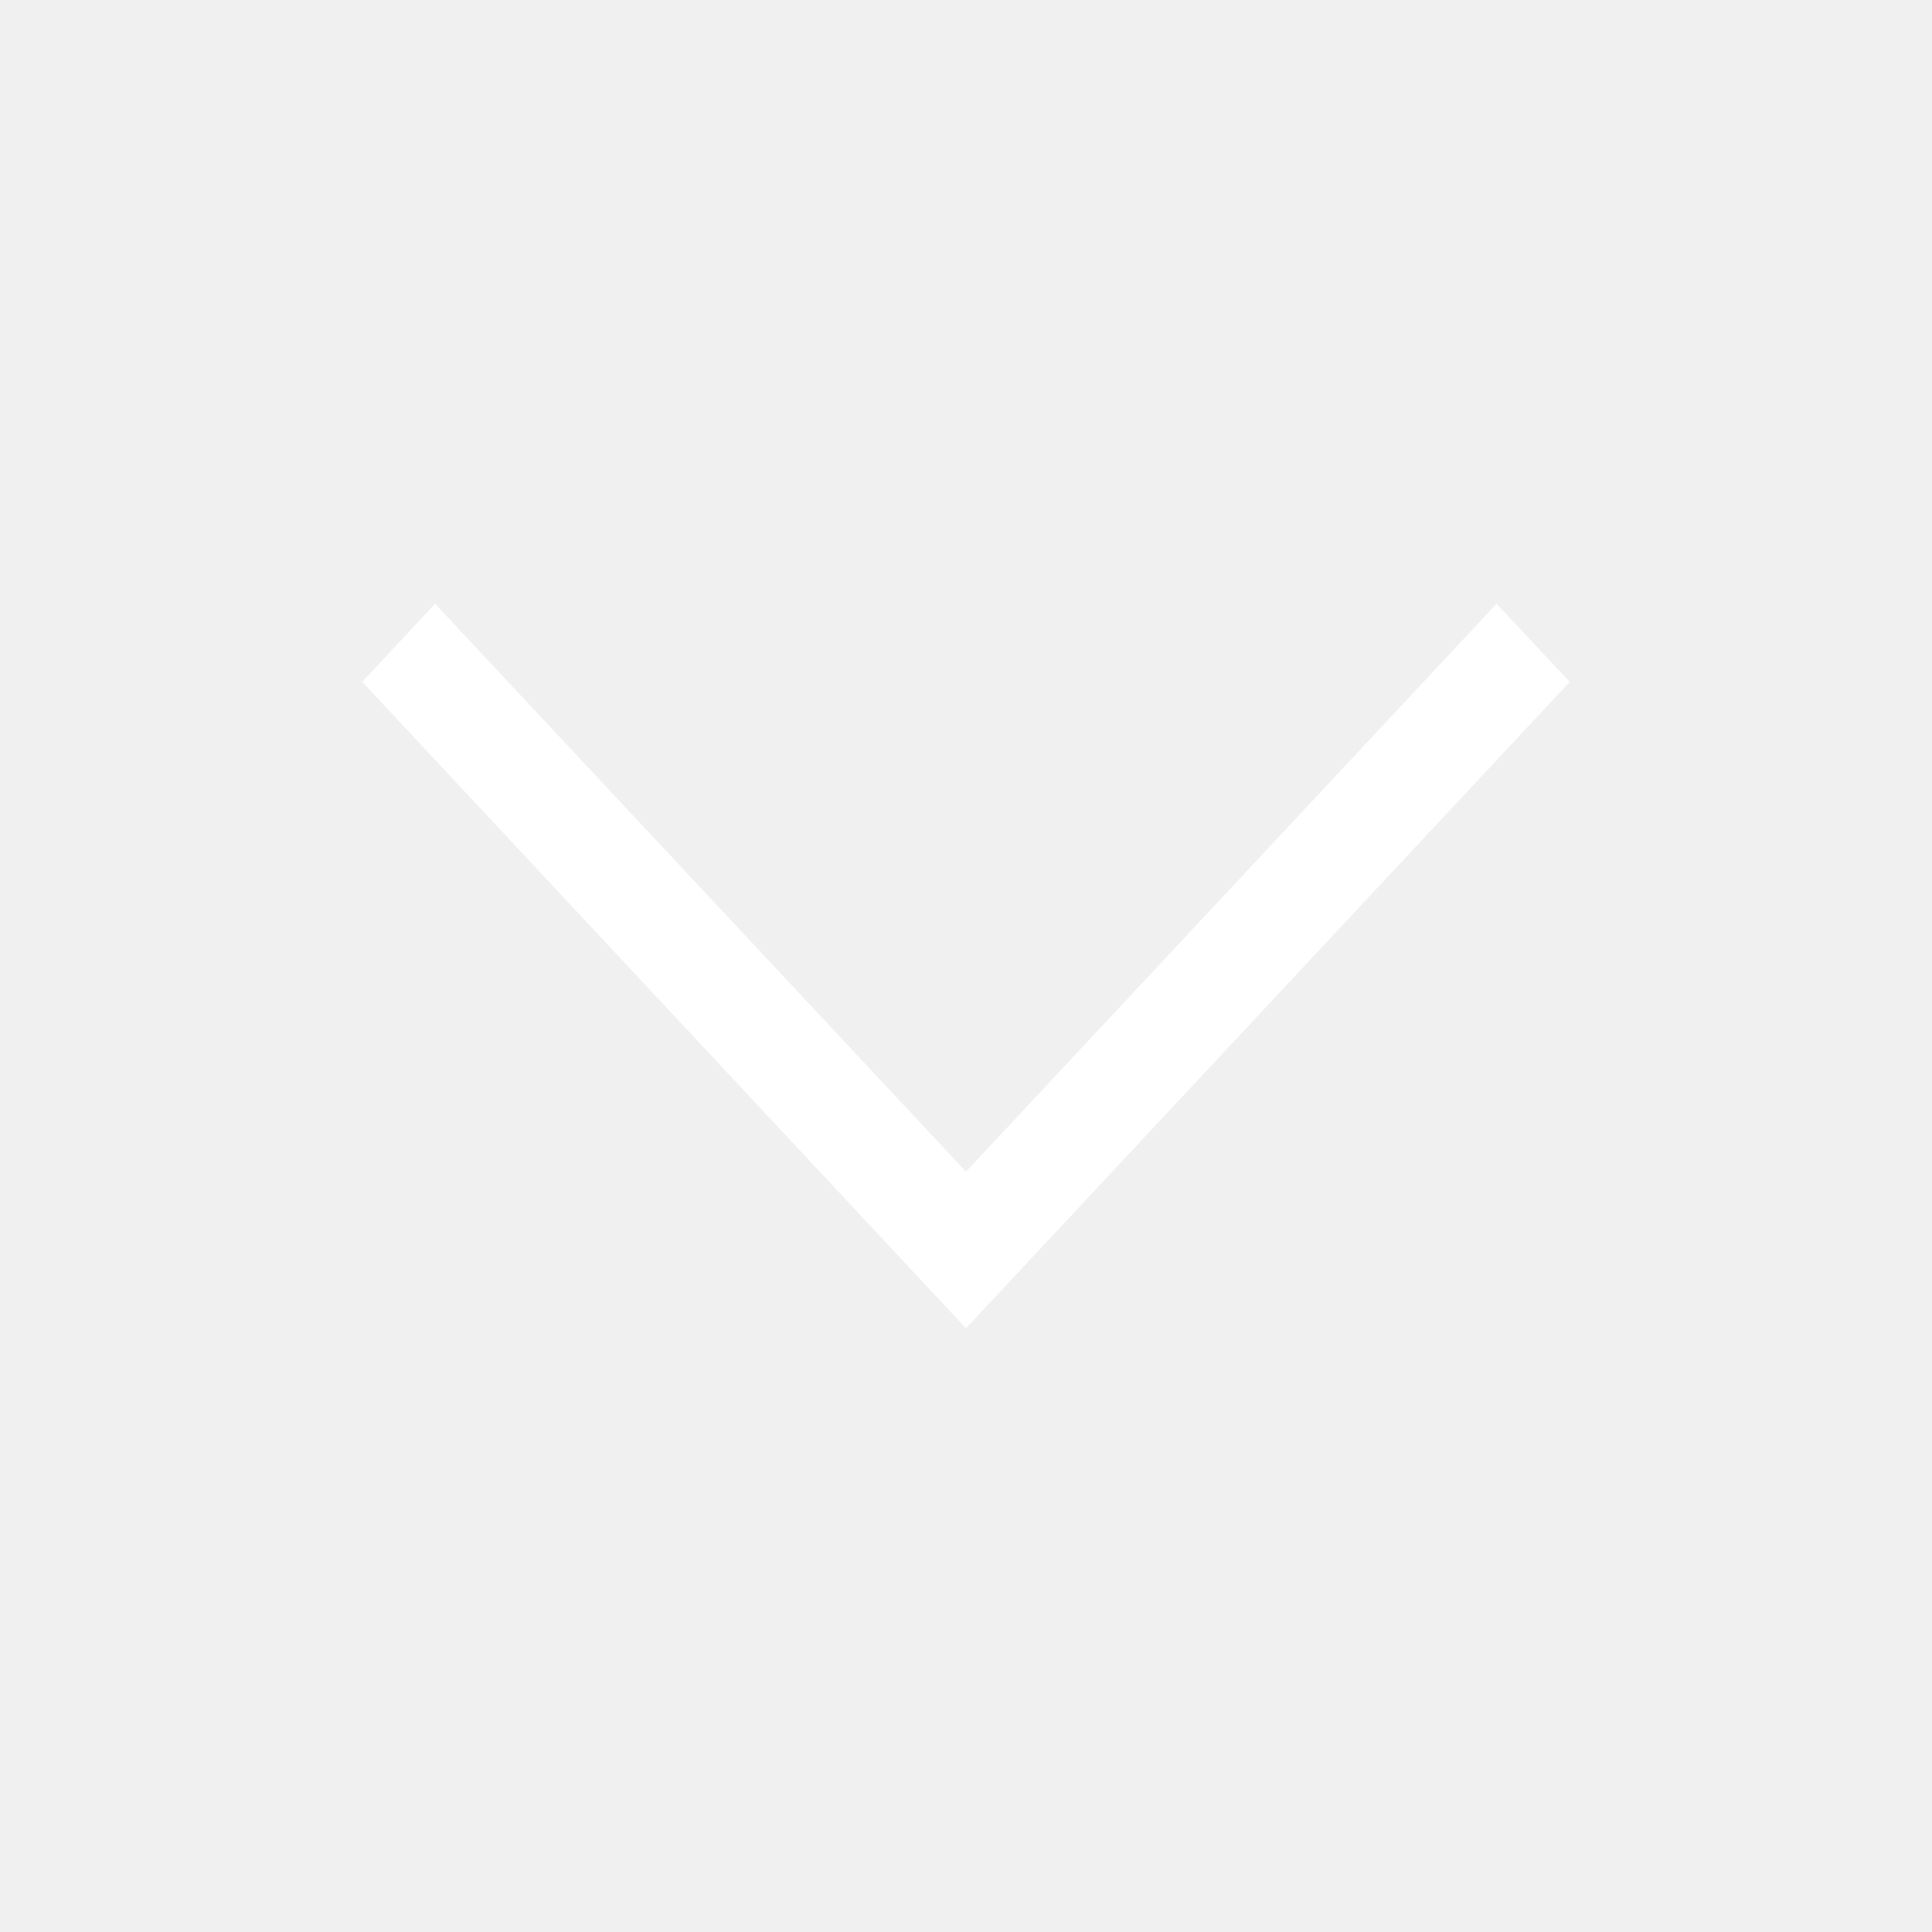
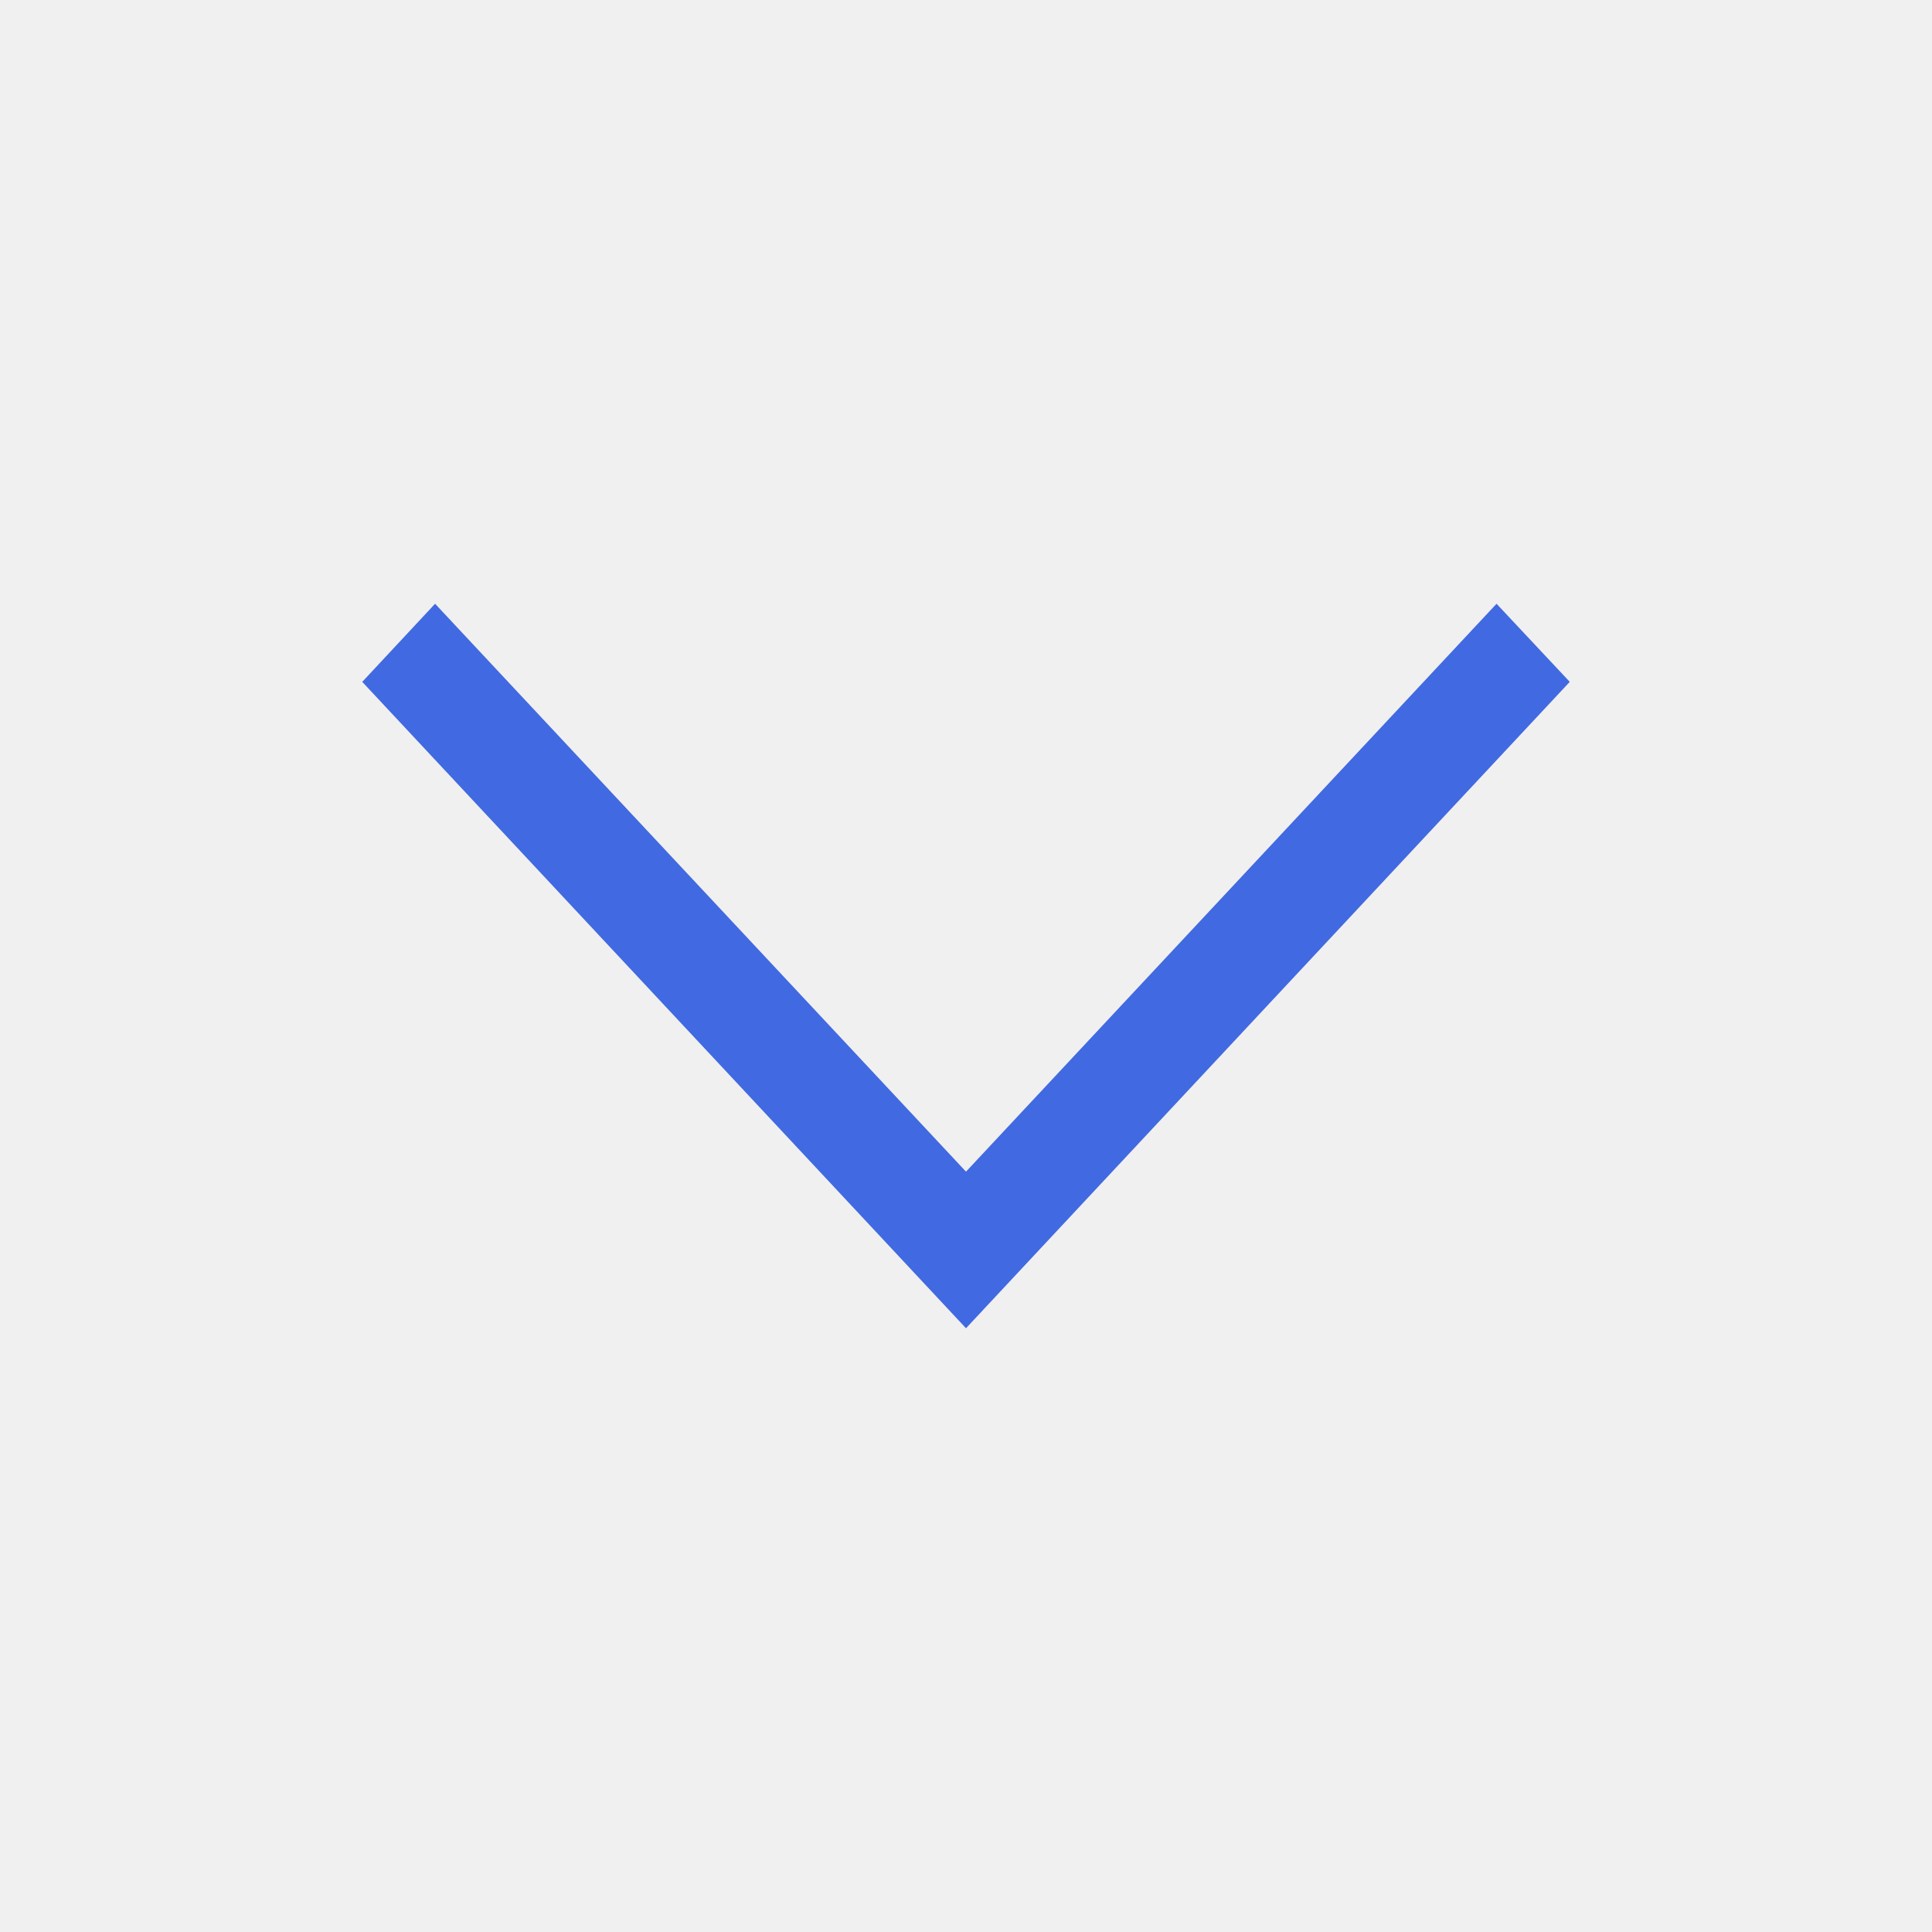
<svg xmlns="http://www.w3.org/2000/svg" height="20px" id="Layer_1" style="enable-background:new 0 0 512 512;" version="1.1" viewBox="0 0 512 512" width="20px" xml:space="preserve">
-   <polygon points="396.6,160 416,180.7 256,352 96,180.7 115.3,160 256,310.5 " fill="#fff" />
+   <polygon points="396.6,160 416,180.7 256,352 96,180.7 115.3,160 256,310.5 " fill="#4169E1" />
</svg>
